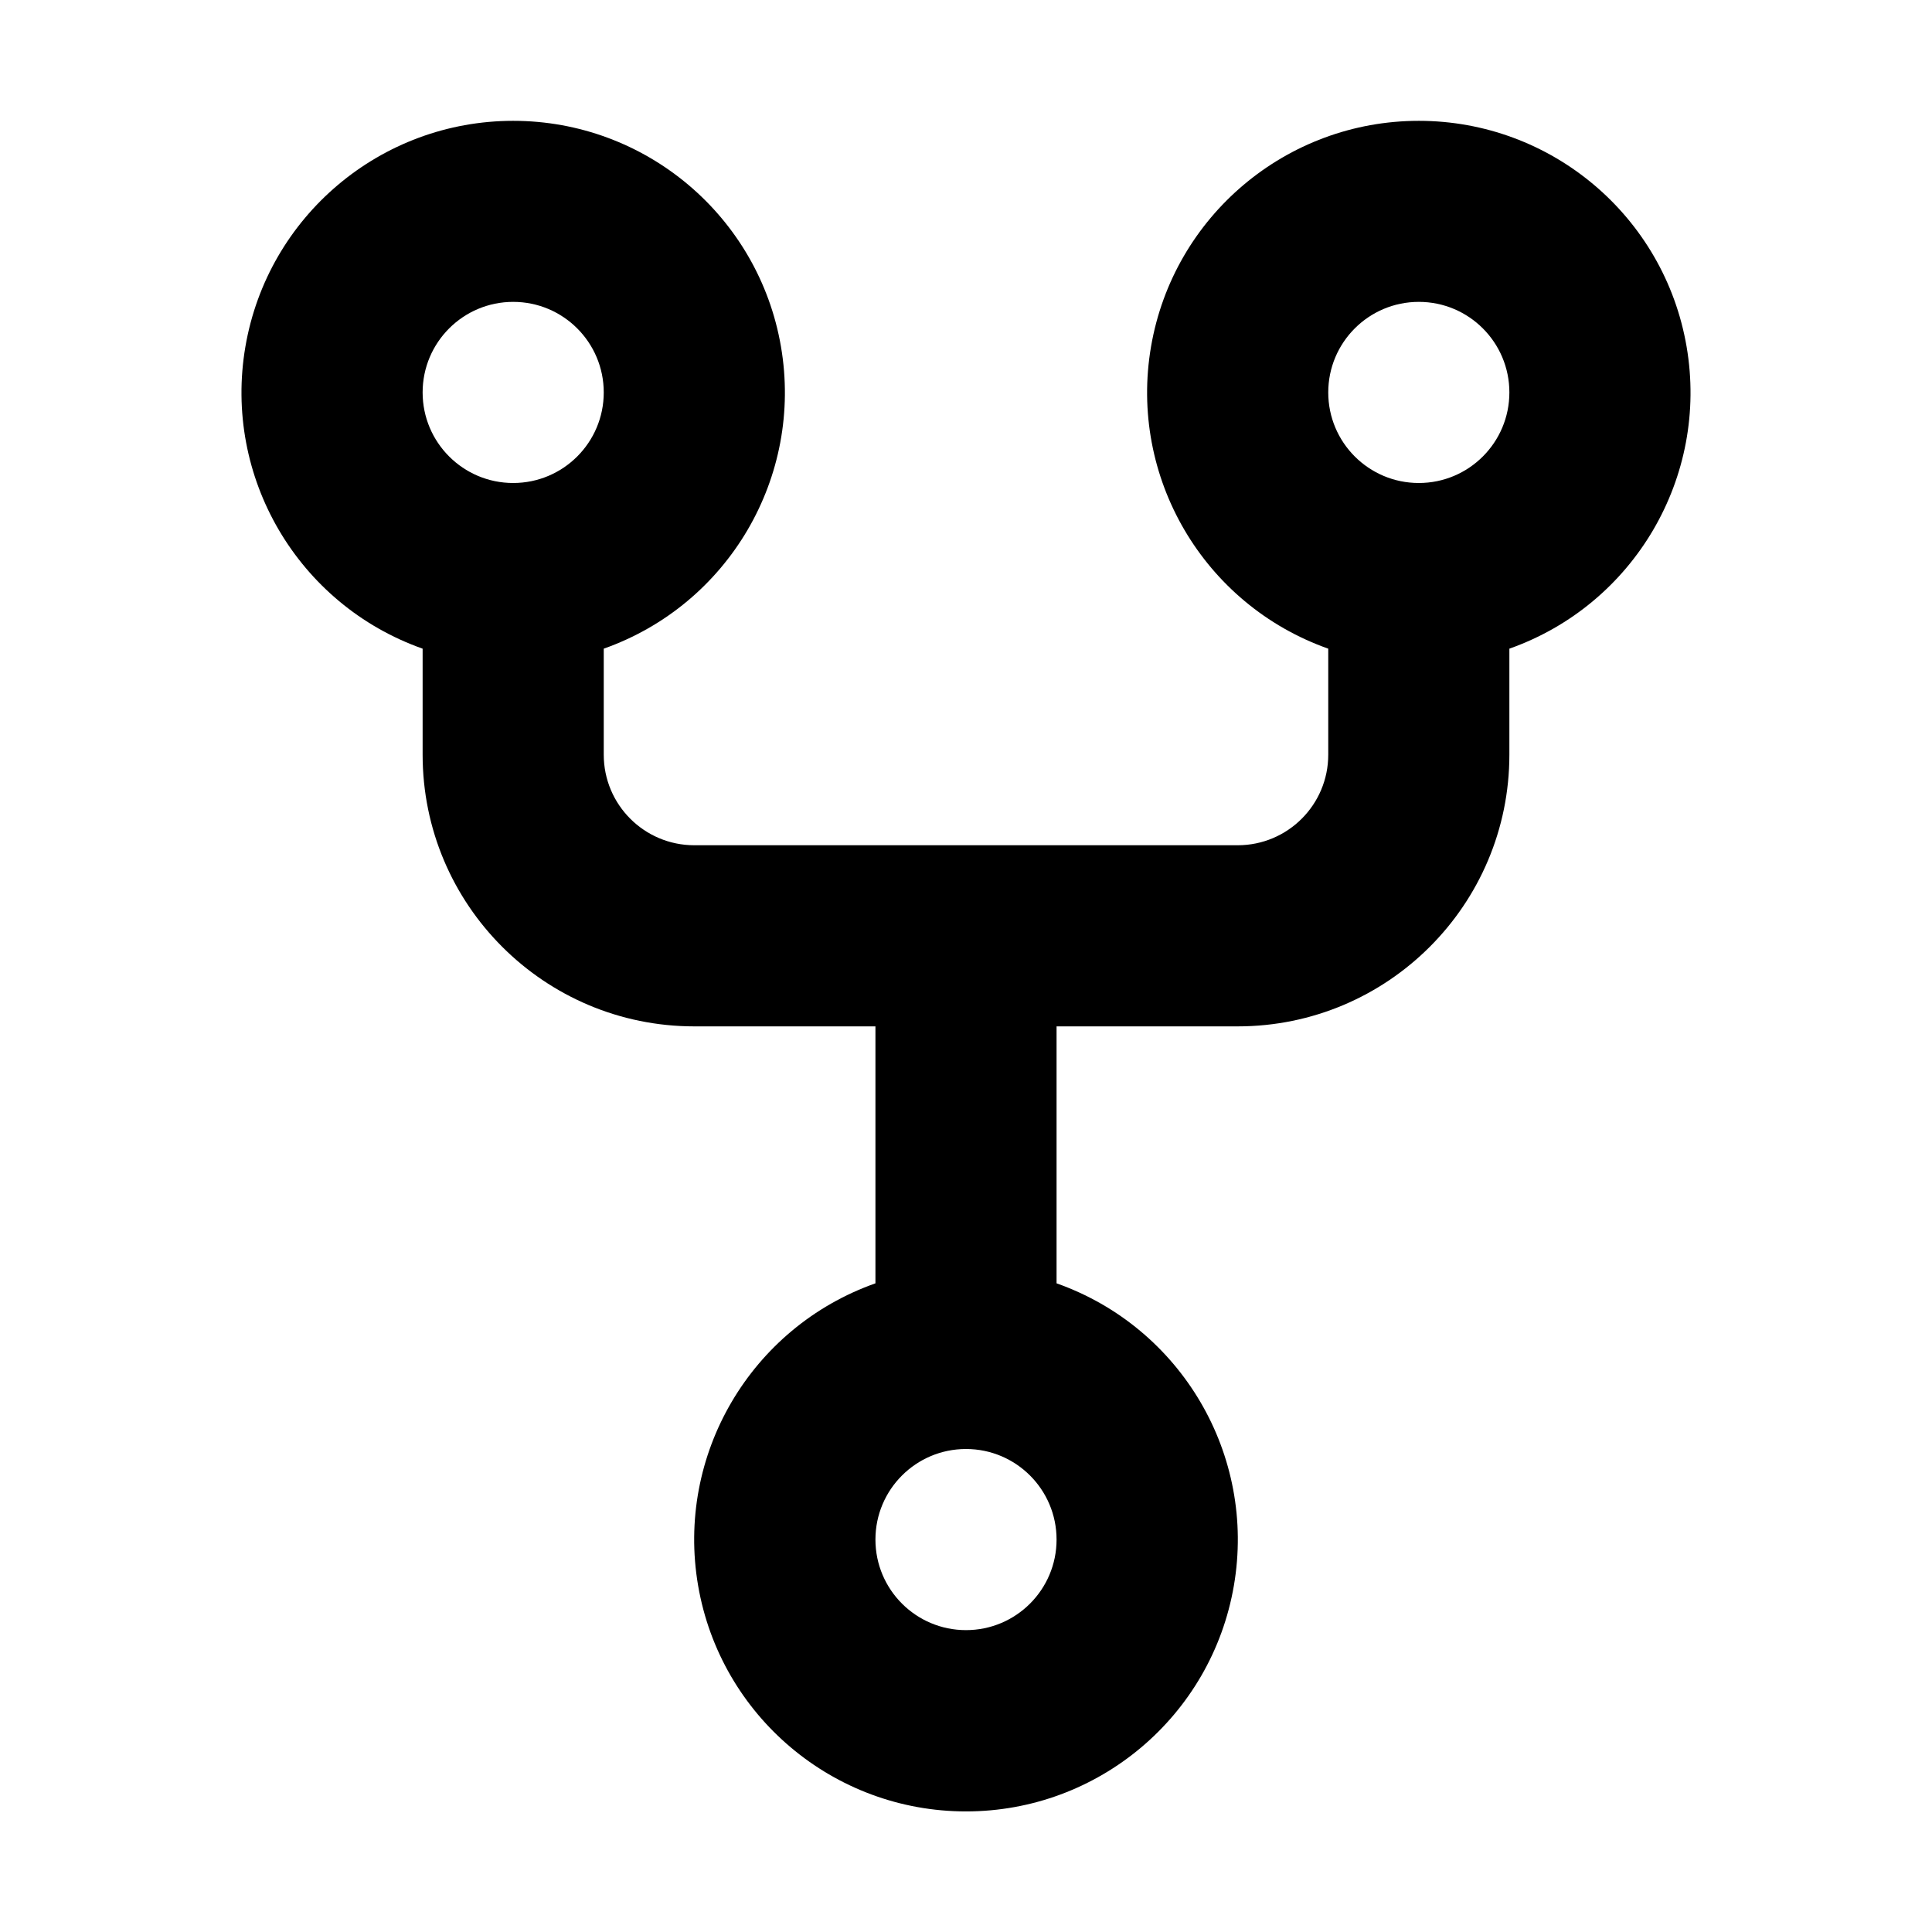
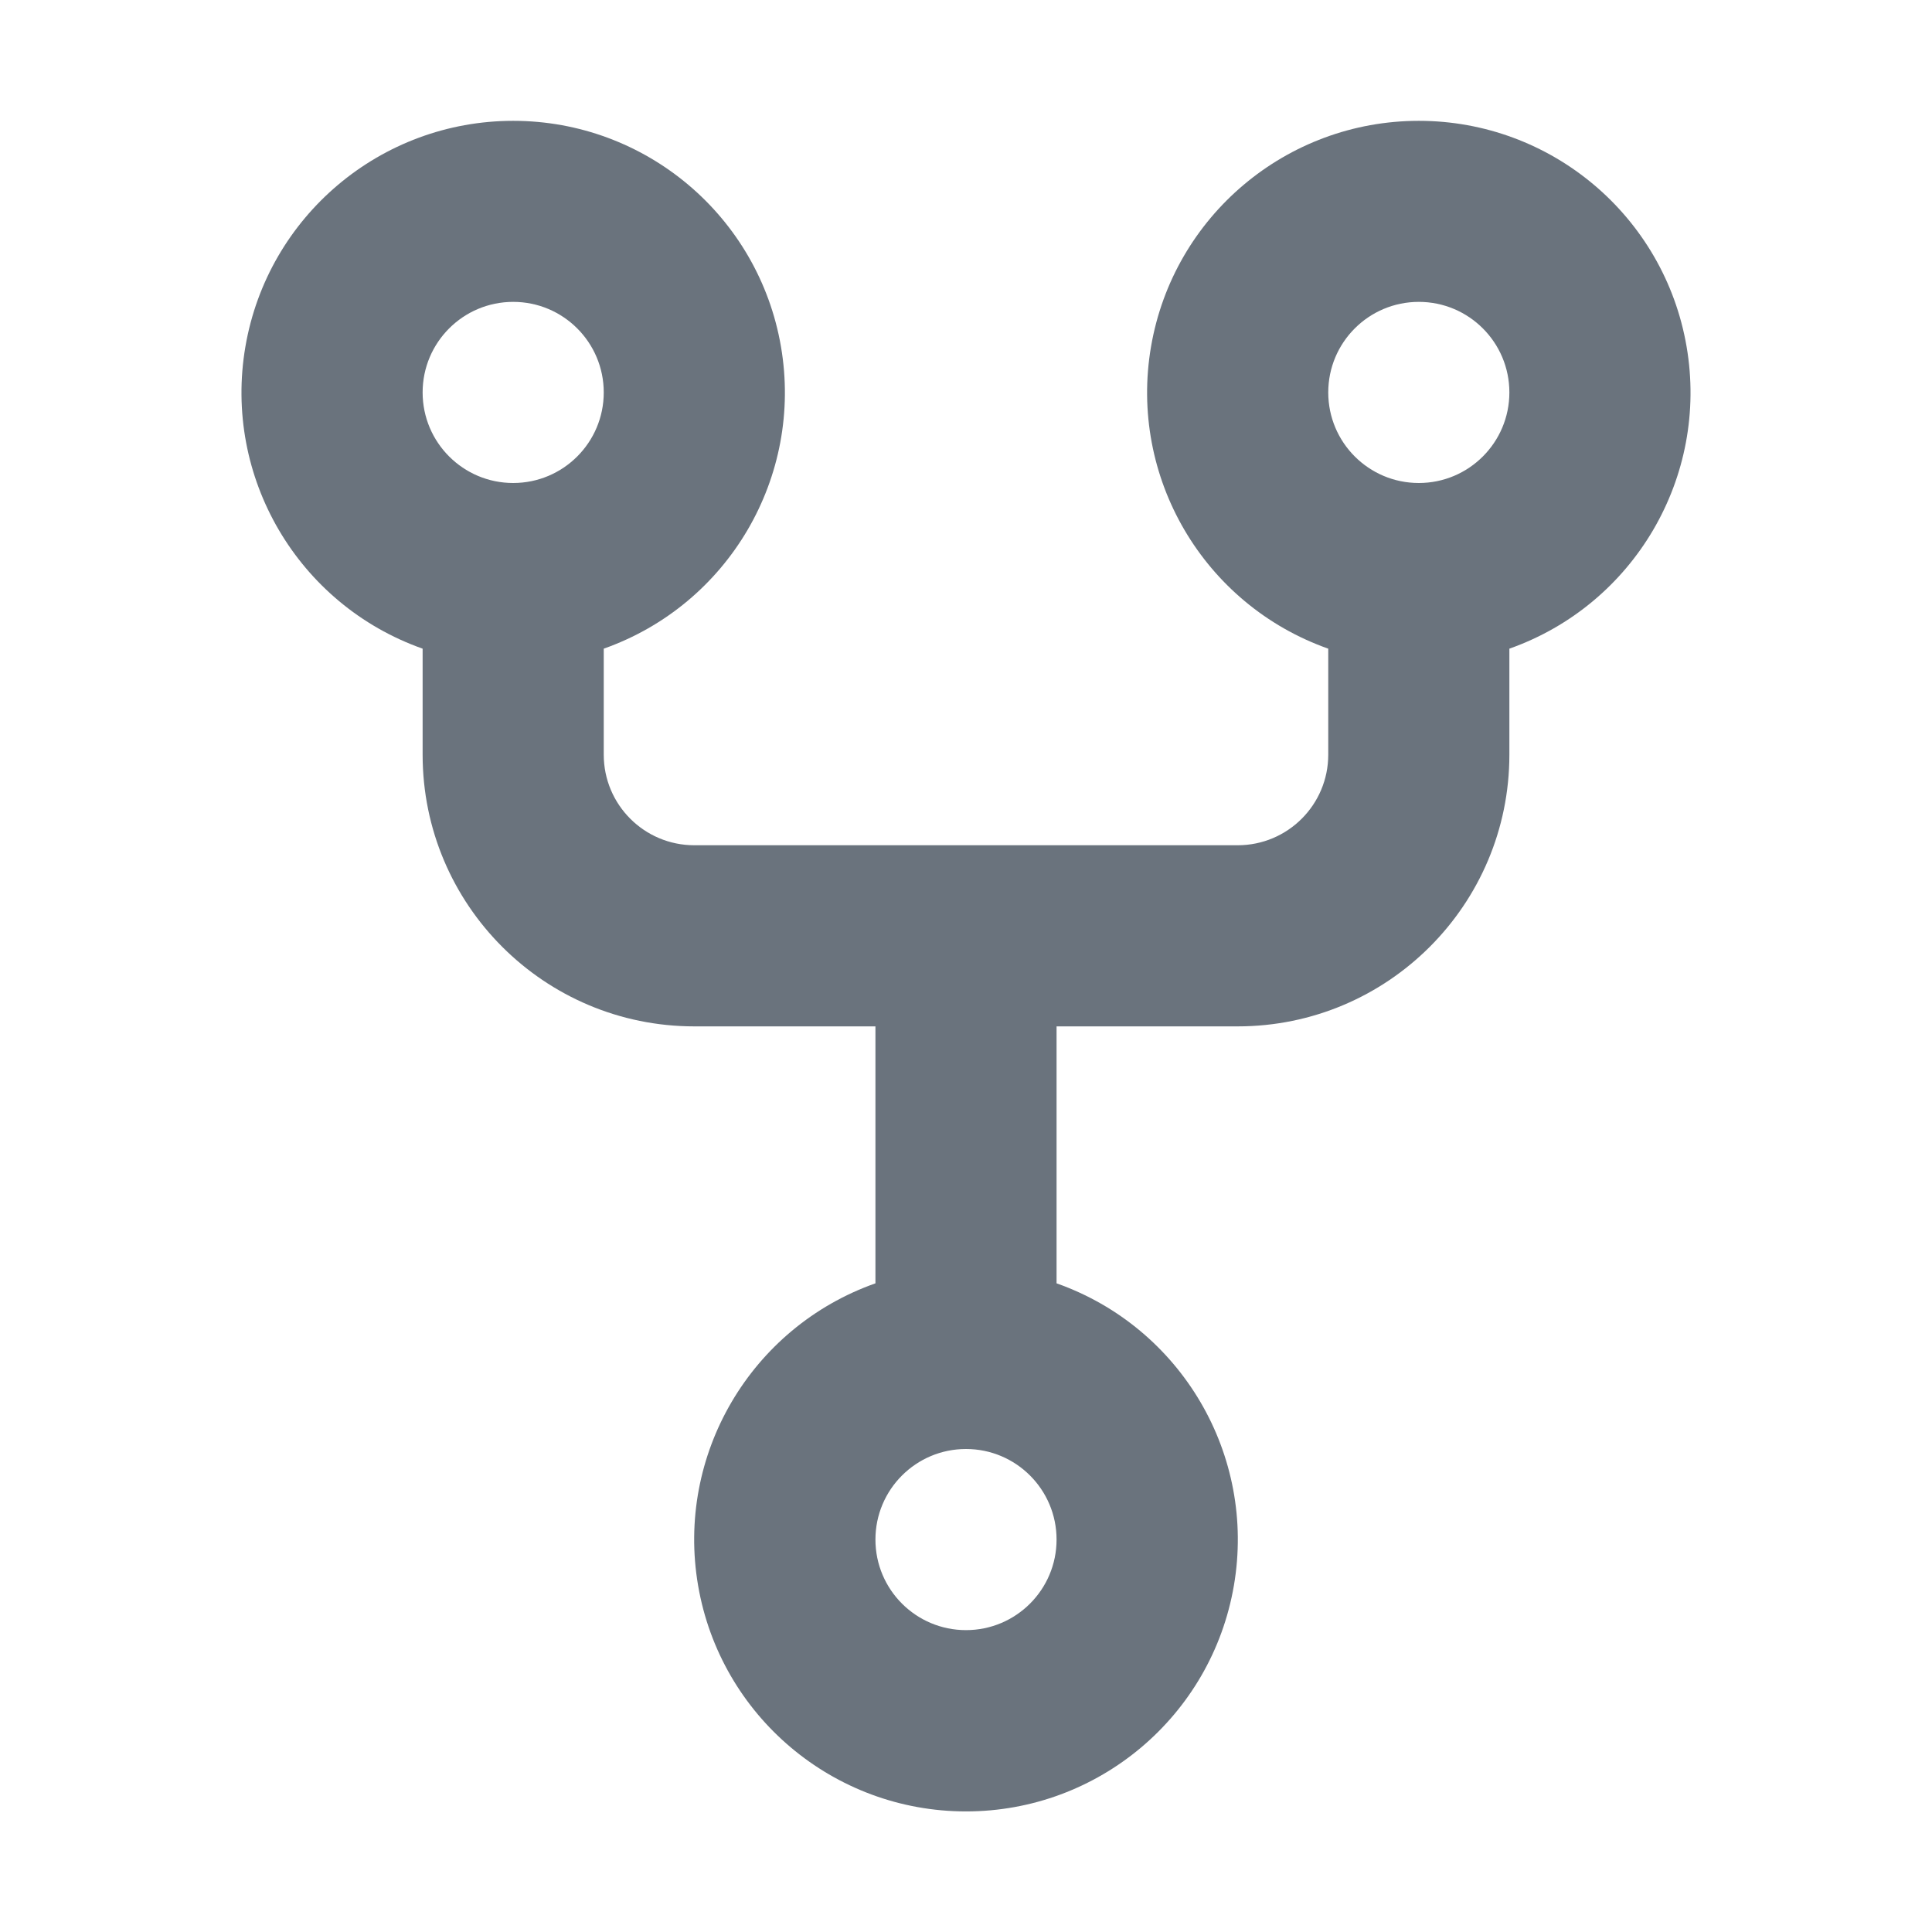
- <svg aria-label="fork" class="svg-fork" viewBox="0 0 16 16" version="1.1" width="16" height="16" role="img">
+ <svg xmlns="http://www.w3.org/2000/svg" aria-label="fork" class="svg-fork" viewBox="0 0 16 16" version="1.1" width="16" height="16" role="img" fill="#6a737d">
  <path fill-rule="evenodd" d="M5 3.25a.75.75 0 11-1.5 0 .75.75 0 011.5 0zm0 2.122a2.25 2.25 0 10-1.5 0v.878A2.25 2.25 0 005.75 8.5h1.5v2.128a2.251 2.251 0 101.5 0V8.5h1.5a2.25 2.25 0 002.25-2.25v-.878a2.25 2.25 0 10-1.5 0v.878a.75.75 0 01-.75.75h-4.5A.75.75 0 015 6.25v-.878zm3.75 7.378a.75.75 0 11-1.5 0 .75.75 0 011.5 0zm3-8.75a.75.75 0 100-1.5.75.75 0 000 1.5z" />
</svg>
